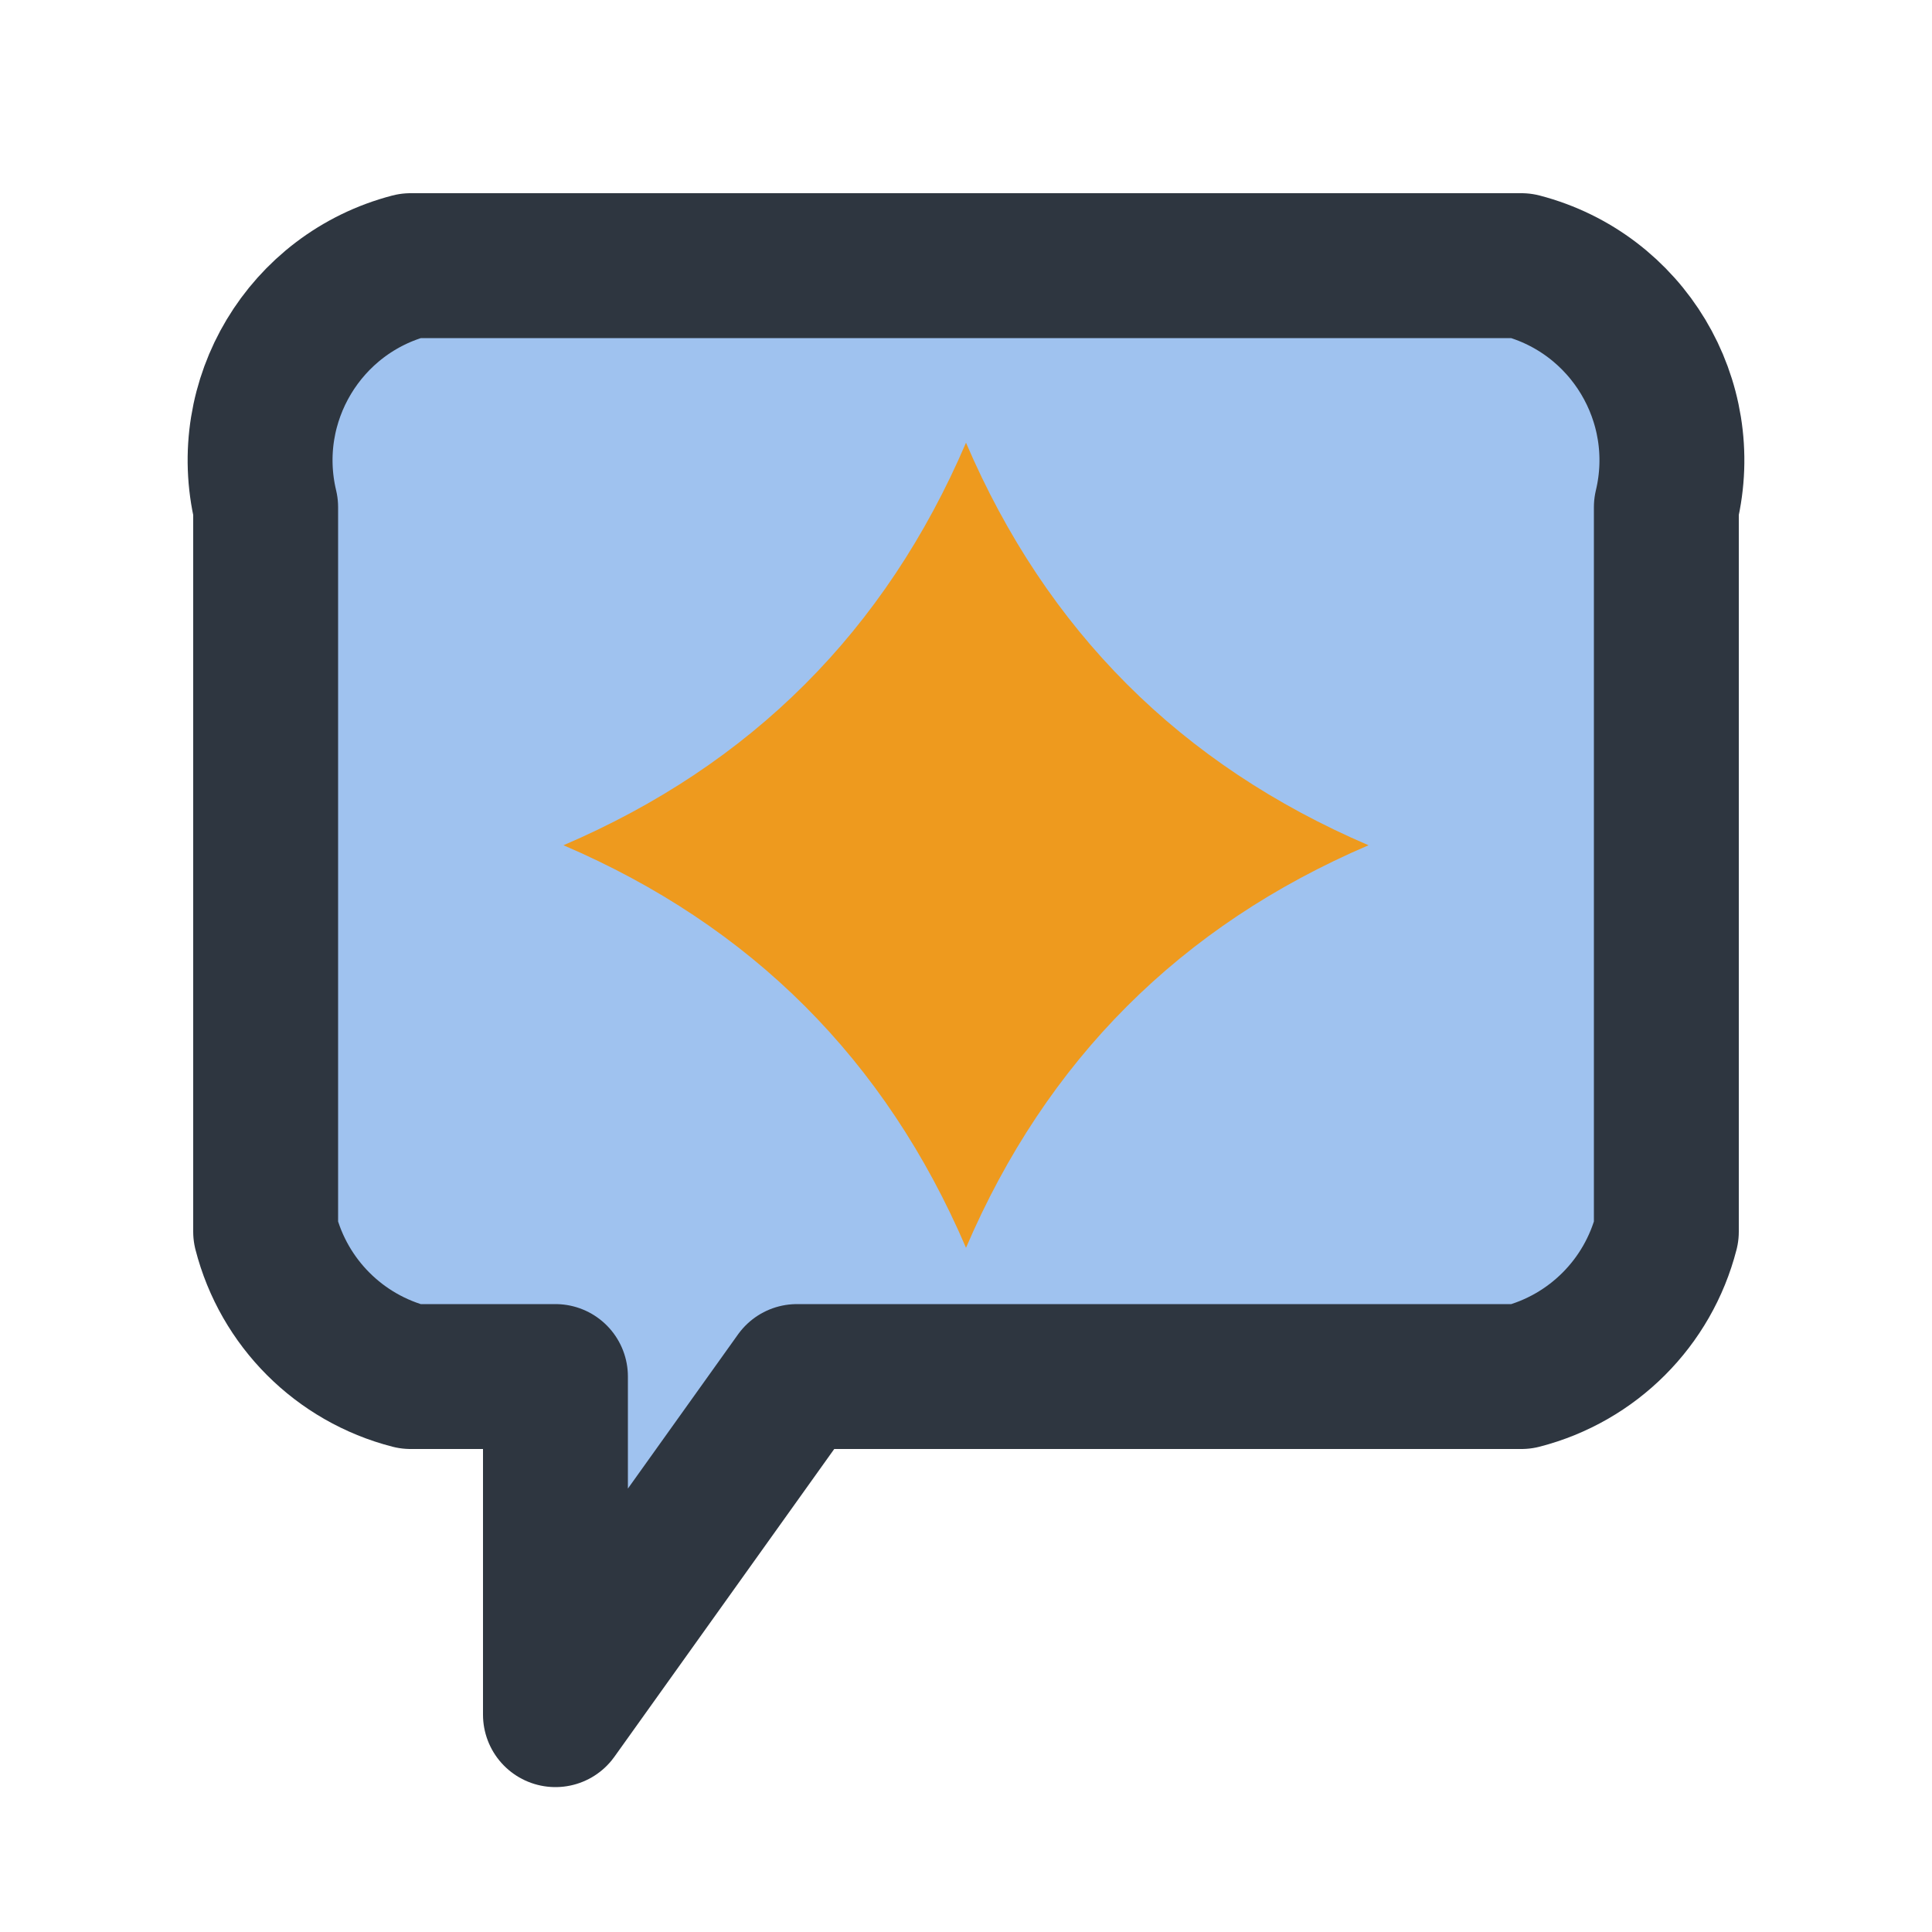
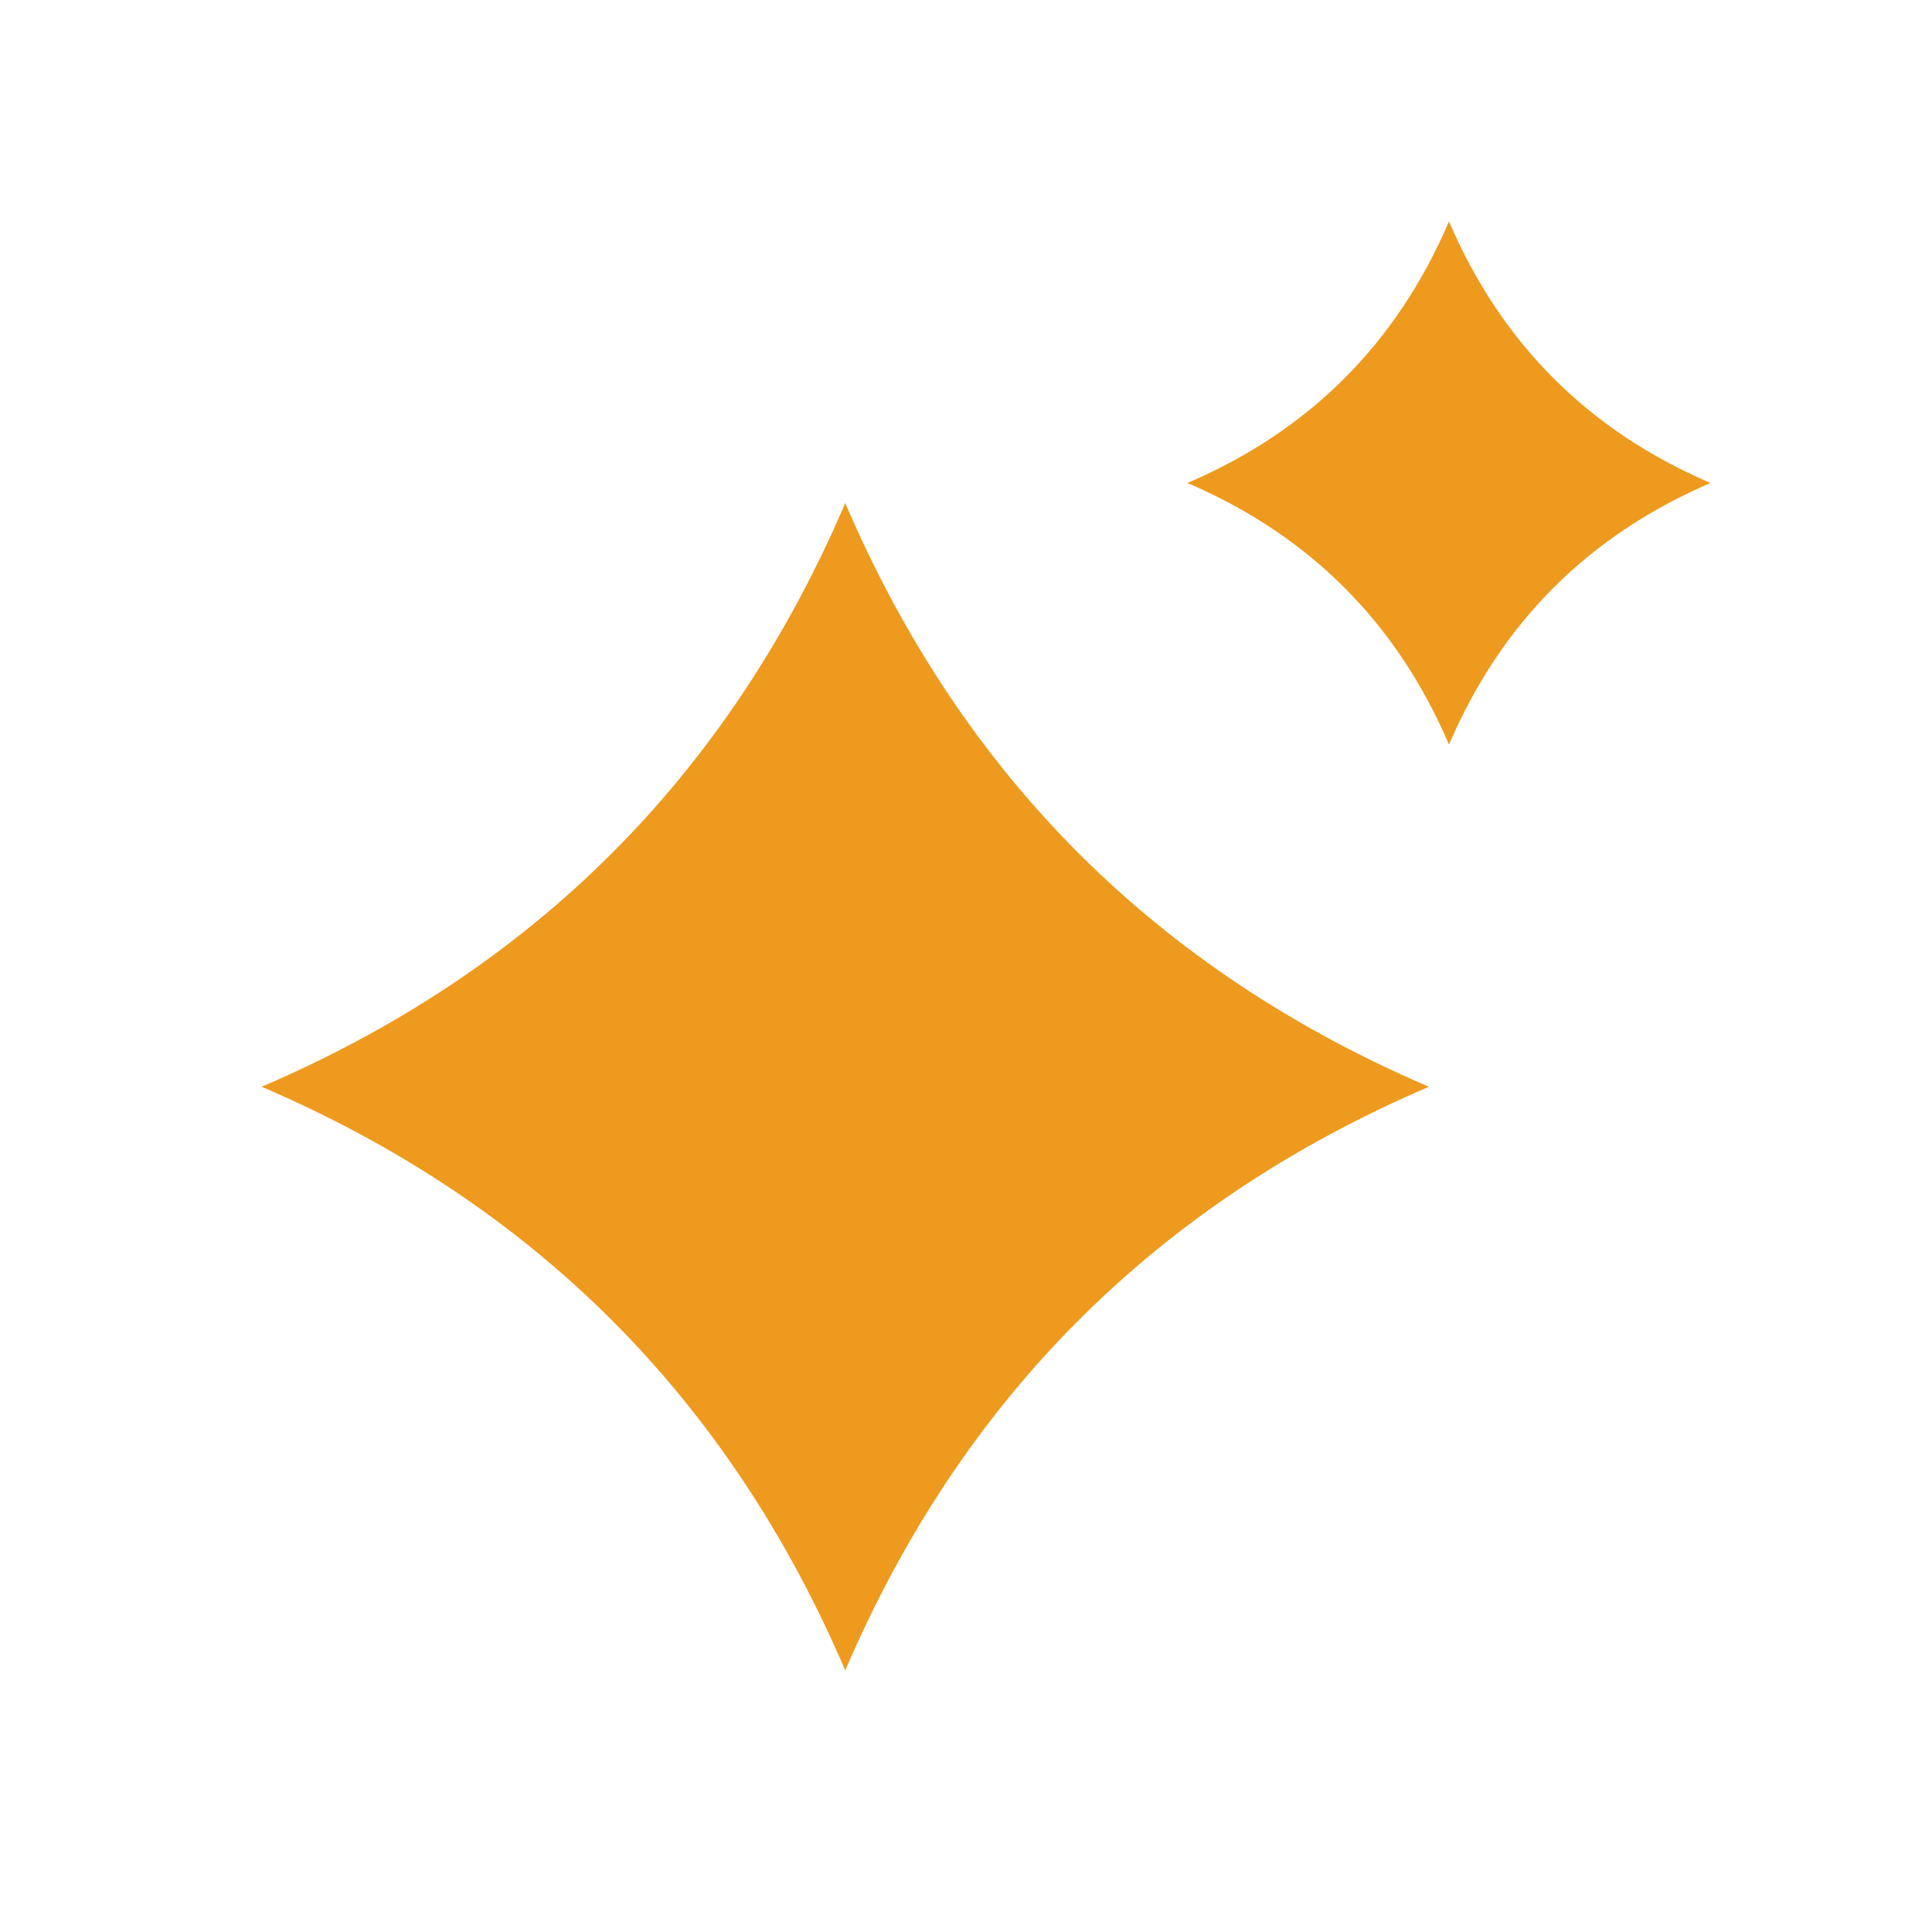
<svg xmlns="http://www.w3.org/2000/svg" width="20" height="20" viewBox="0 0 20 20" fill="none" stroke="#2E3640" stroke-width="1.5" stroke-linecap="round" stroke-linejoin="round">
-   <path d="M4.25 2.75H15.75A2.083 2.083 0 0 1 17.25 5.25V12.75A2.083 2.083 0 0 1 15.75 14.25H8.25L5.75 17.75V14.25H4.25A2.083 2.083 0 0 1 2.75 12.75V5.25A2.083 2.083 0 0 1 4.25 2.75Z" fill="#9FC2EF" stroke="none" />
-   <path d="M4.25 2.75H15.75A2.083 2.083 0 0 1 17.25 5.25V12.75A2.083 2.083 0 0 1 15.75 14.25H8.25L5.75 17.75V14.25H4.25A2.083 2.083 0 0 1 2.75 12.75V5.25A2.083 2.083 0 0 1 4.25 2.75Z" />
-   <path d="M10 4.583Q11.25 7.5 14.167 8.75Q11.25 10 10 12.917Q8.75 10 5.833 8.75Q8.75 7.5 10 4.583Z" fill="#EE9A1E" stroke="none" />
+   <path d="M8.75 5.208Q10.562 9.438 14.792 11.25Q10.562 13.062 8.75 17.292Q6.938 13.062 2.708 11.25Q6.938 9.438 8.75 5.208Z" fill="#EE9A1E" stroke="none" />
+   <path d="M15 2.292Q15.812 4.188 17.708 5Q15.812 5.812 15 7.708Q14.188 5.812 12.292 5Q14.188 4.188 15 2.292Z" fill="#EE9A1E" stroke="none" />
</svg>
